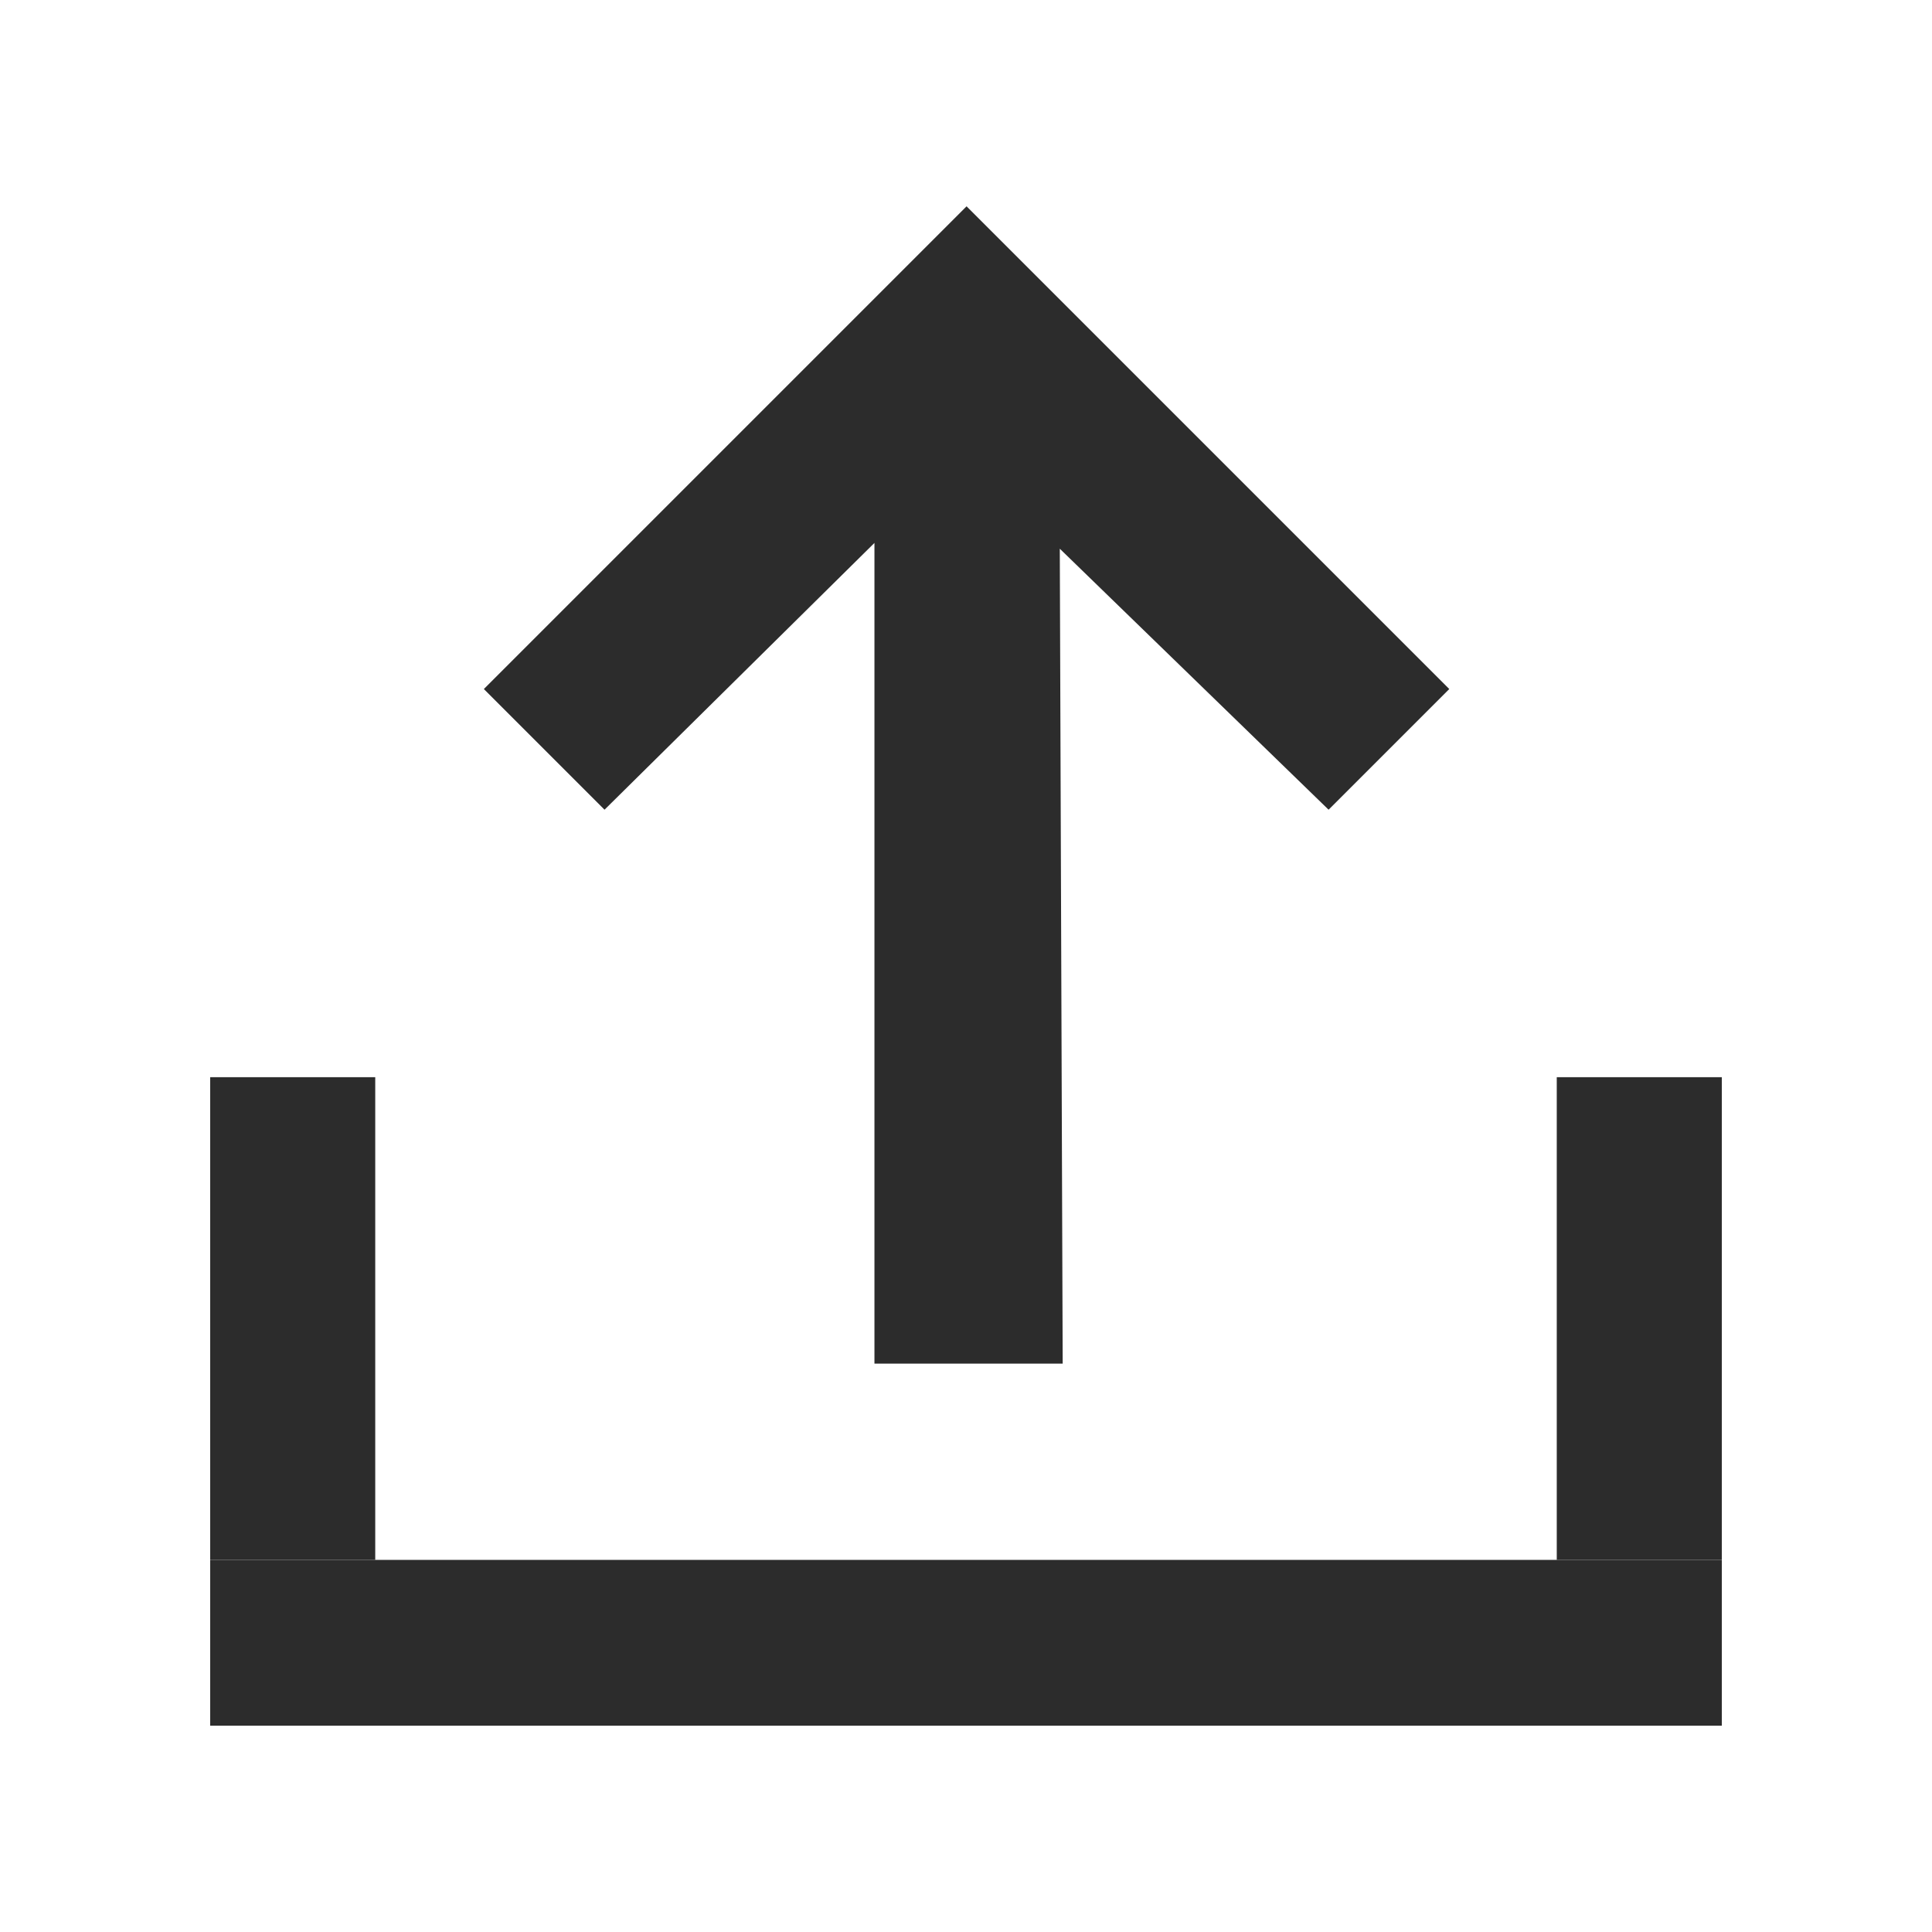
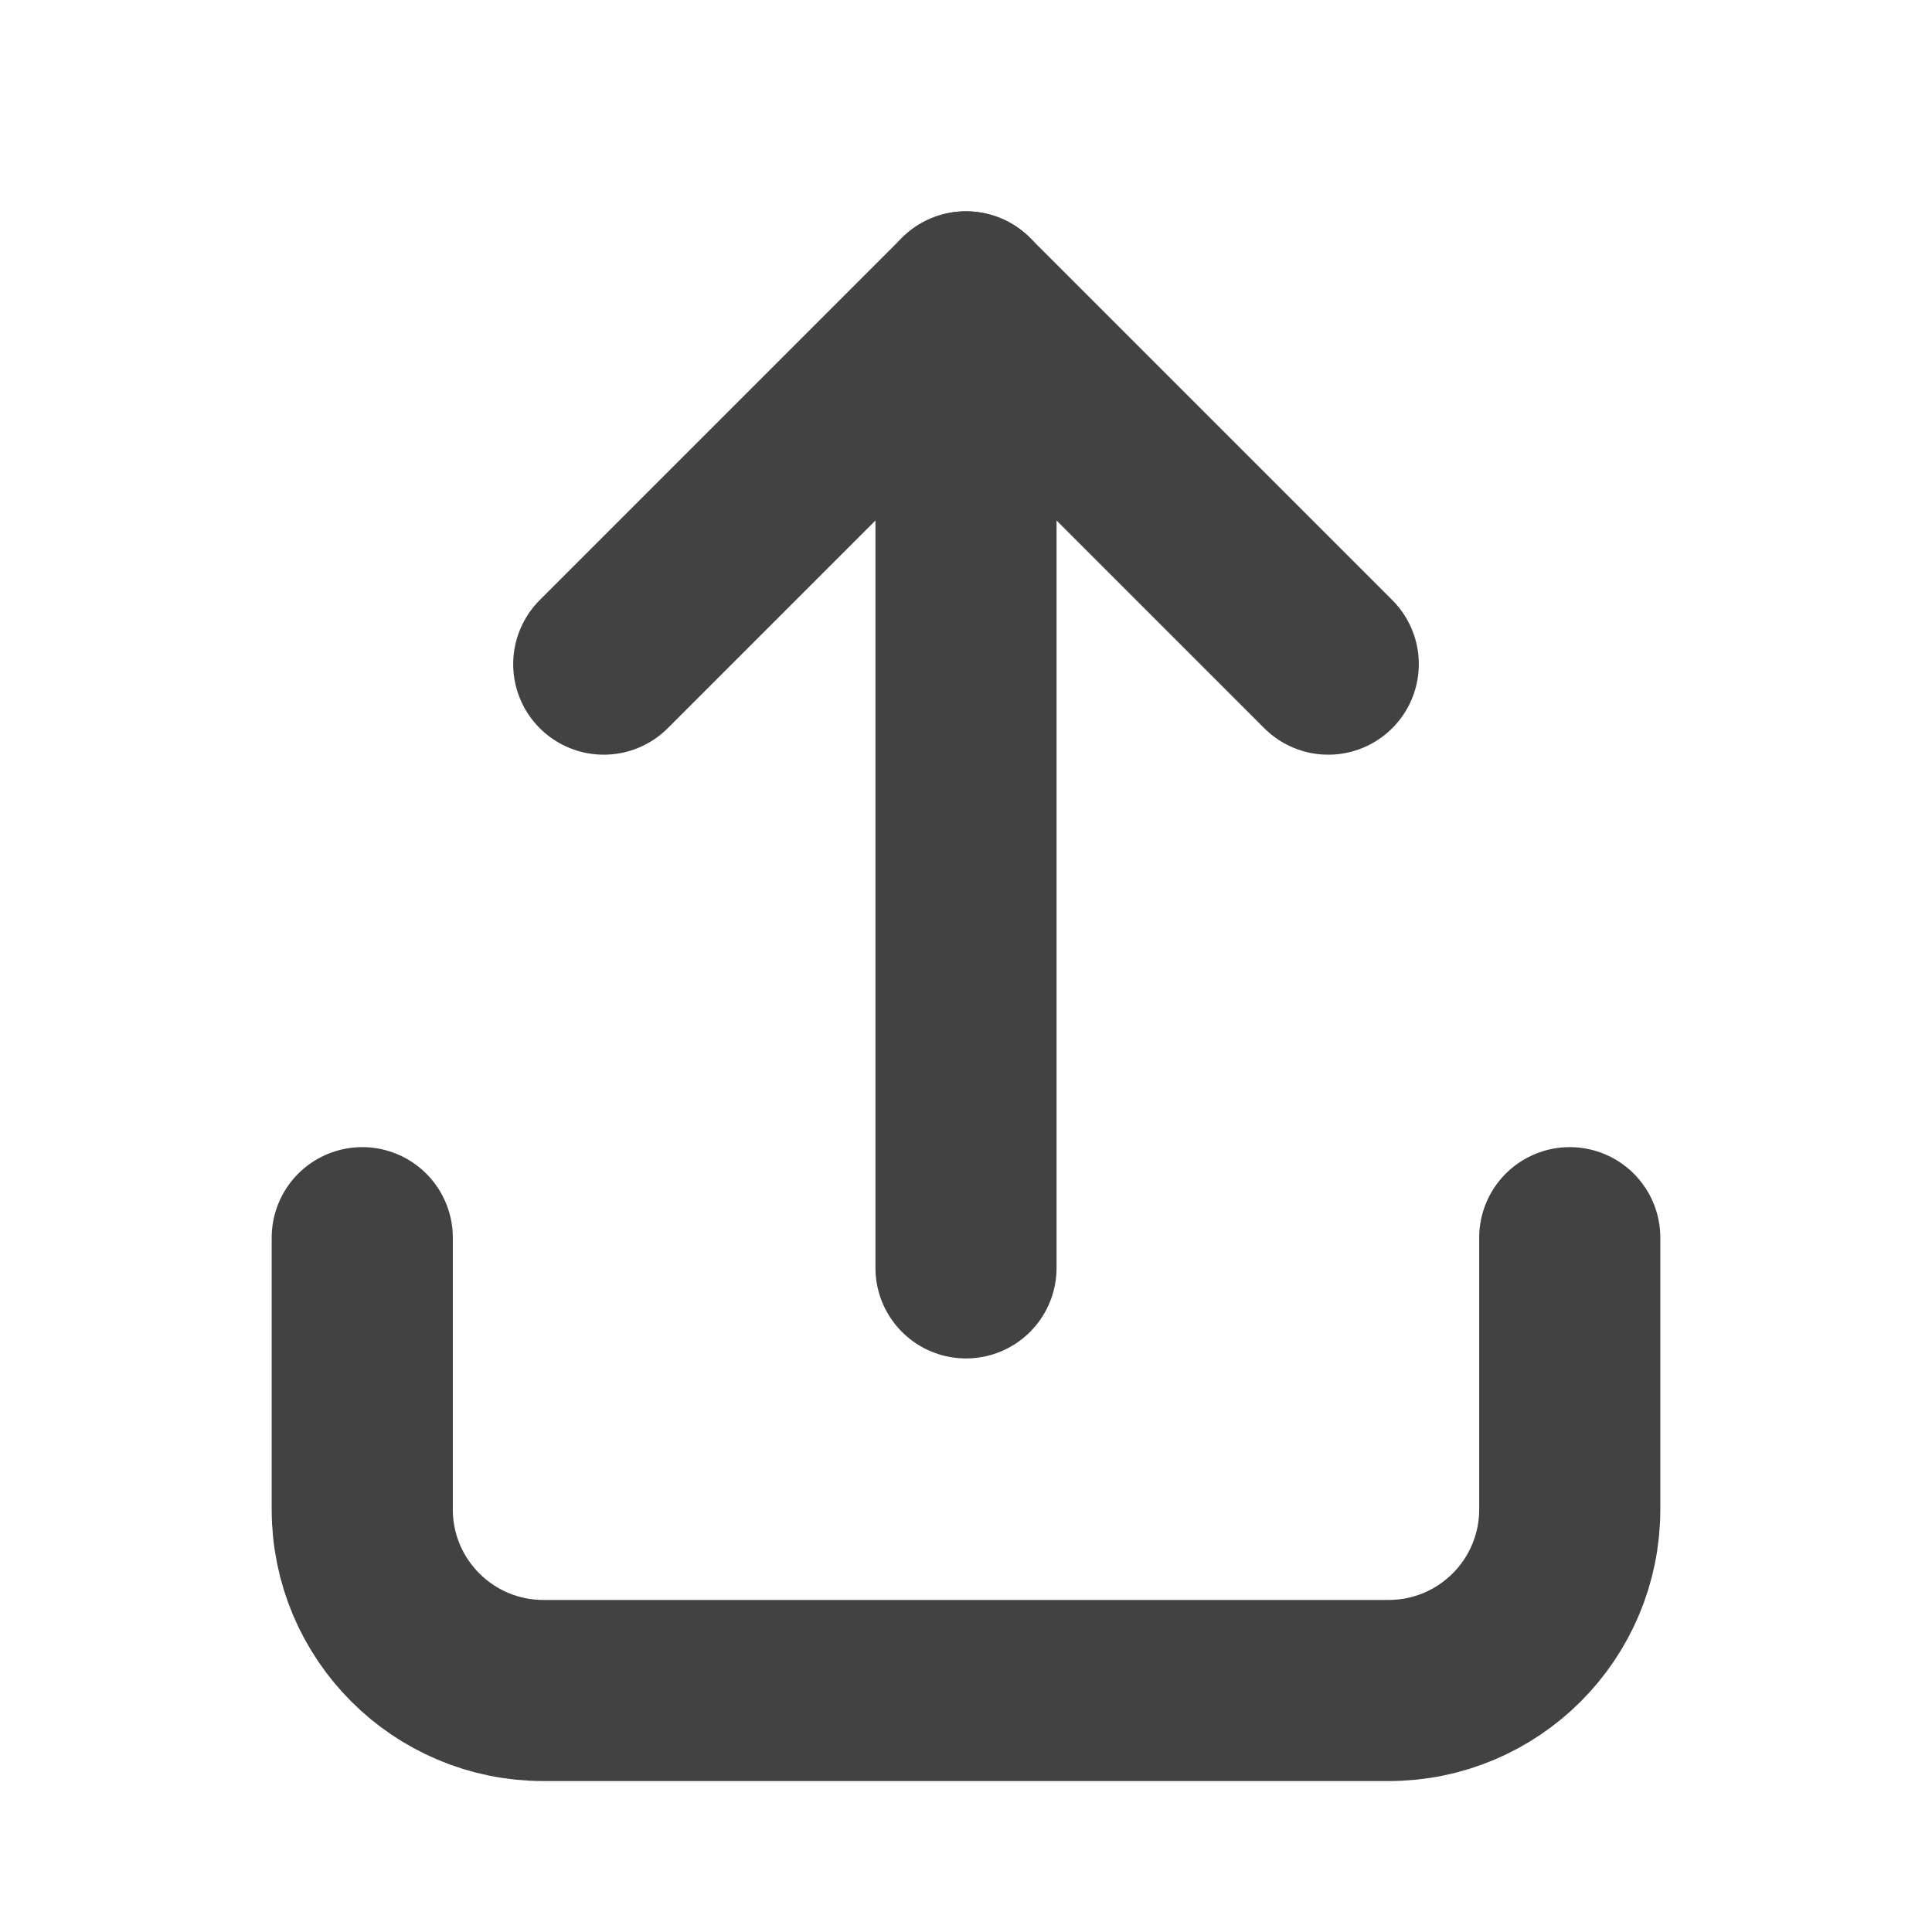
- <svg xmlns="http://www.w3.org/2000/svg" t="1540972892600" class="icon" style="" viewBox="0 0 1024 1024" version="1.1" p-id="1516" width="16" height="16">
-   <path d="M111.395 570.932l87.489 0 0 255.843-87.489 0 0-255.843Z" p-id="1517" fill="#2c2c2c" />
-   <path d="M825.115 570.932l87.489 0 0 255.843-87.489 0 0-255.843Z" p-id="1518" fill="#2c2c2c" />
-   <path d="M111.395 826.775l801.209 0 0 87.866-801.209 0 0-87.866Z" p-id="1519" fill="#2c2c2c" />
-   <path d="M563.245 722.759 463.477 722.759 463.477 287.761 320.415 429.162 256.454 365.202 512.297 109.359 768.139 365.202 704.179 429.162 561.71 290.831Z" p-id="1520" fill="#2c2c2c" />
+ <svg xmlns="http://www.w3.org/2000/svg" viewBox="0 0 16 16" width="16" height="16" fill="none" stroke="#424242" stroke-width="1.5" stroke-linecap="round" stroke-linejoin="round">
+   <path d="M3 10.25v2.25A1.5 1.5 0 0 0 4.5 14h7a1.5 1.5 0 0 0 1.5-1.5v-2.25" />
+   <path d="M8 10.5V2.5" />
+   <path d="M5 5.5 8 2.5l3 3" />
</svg>
